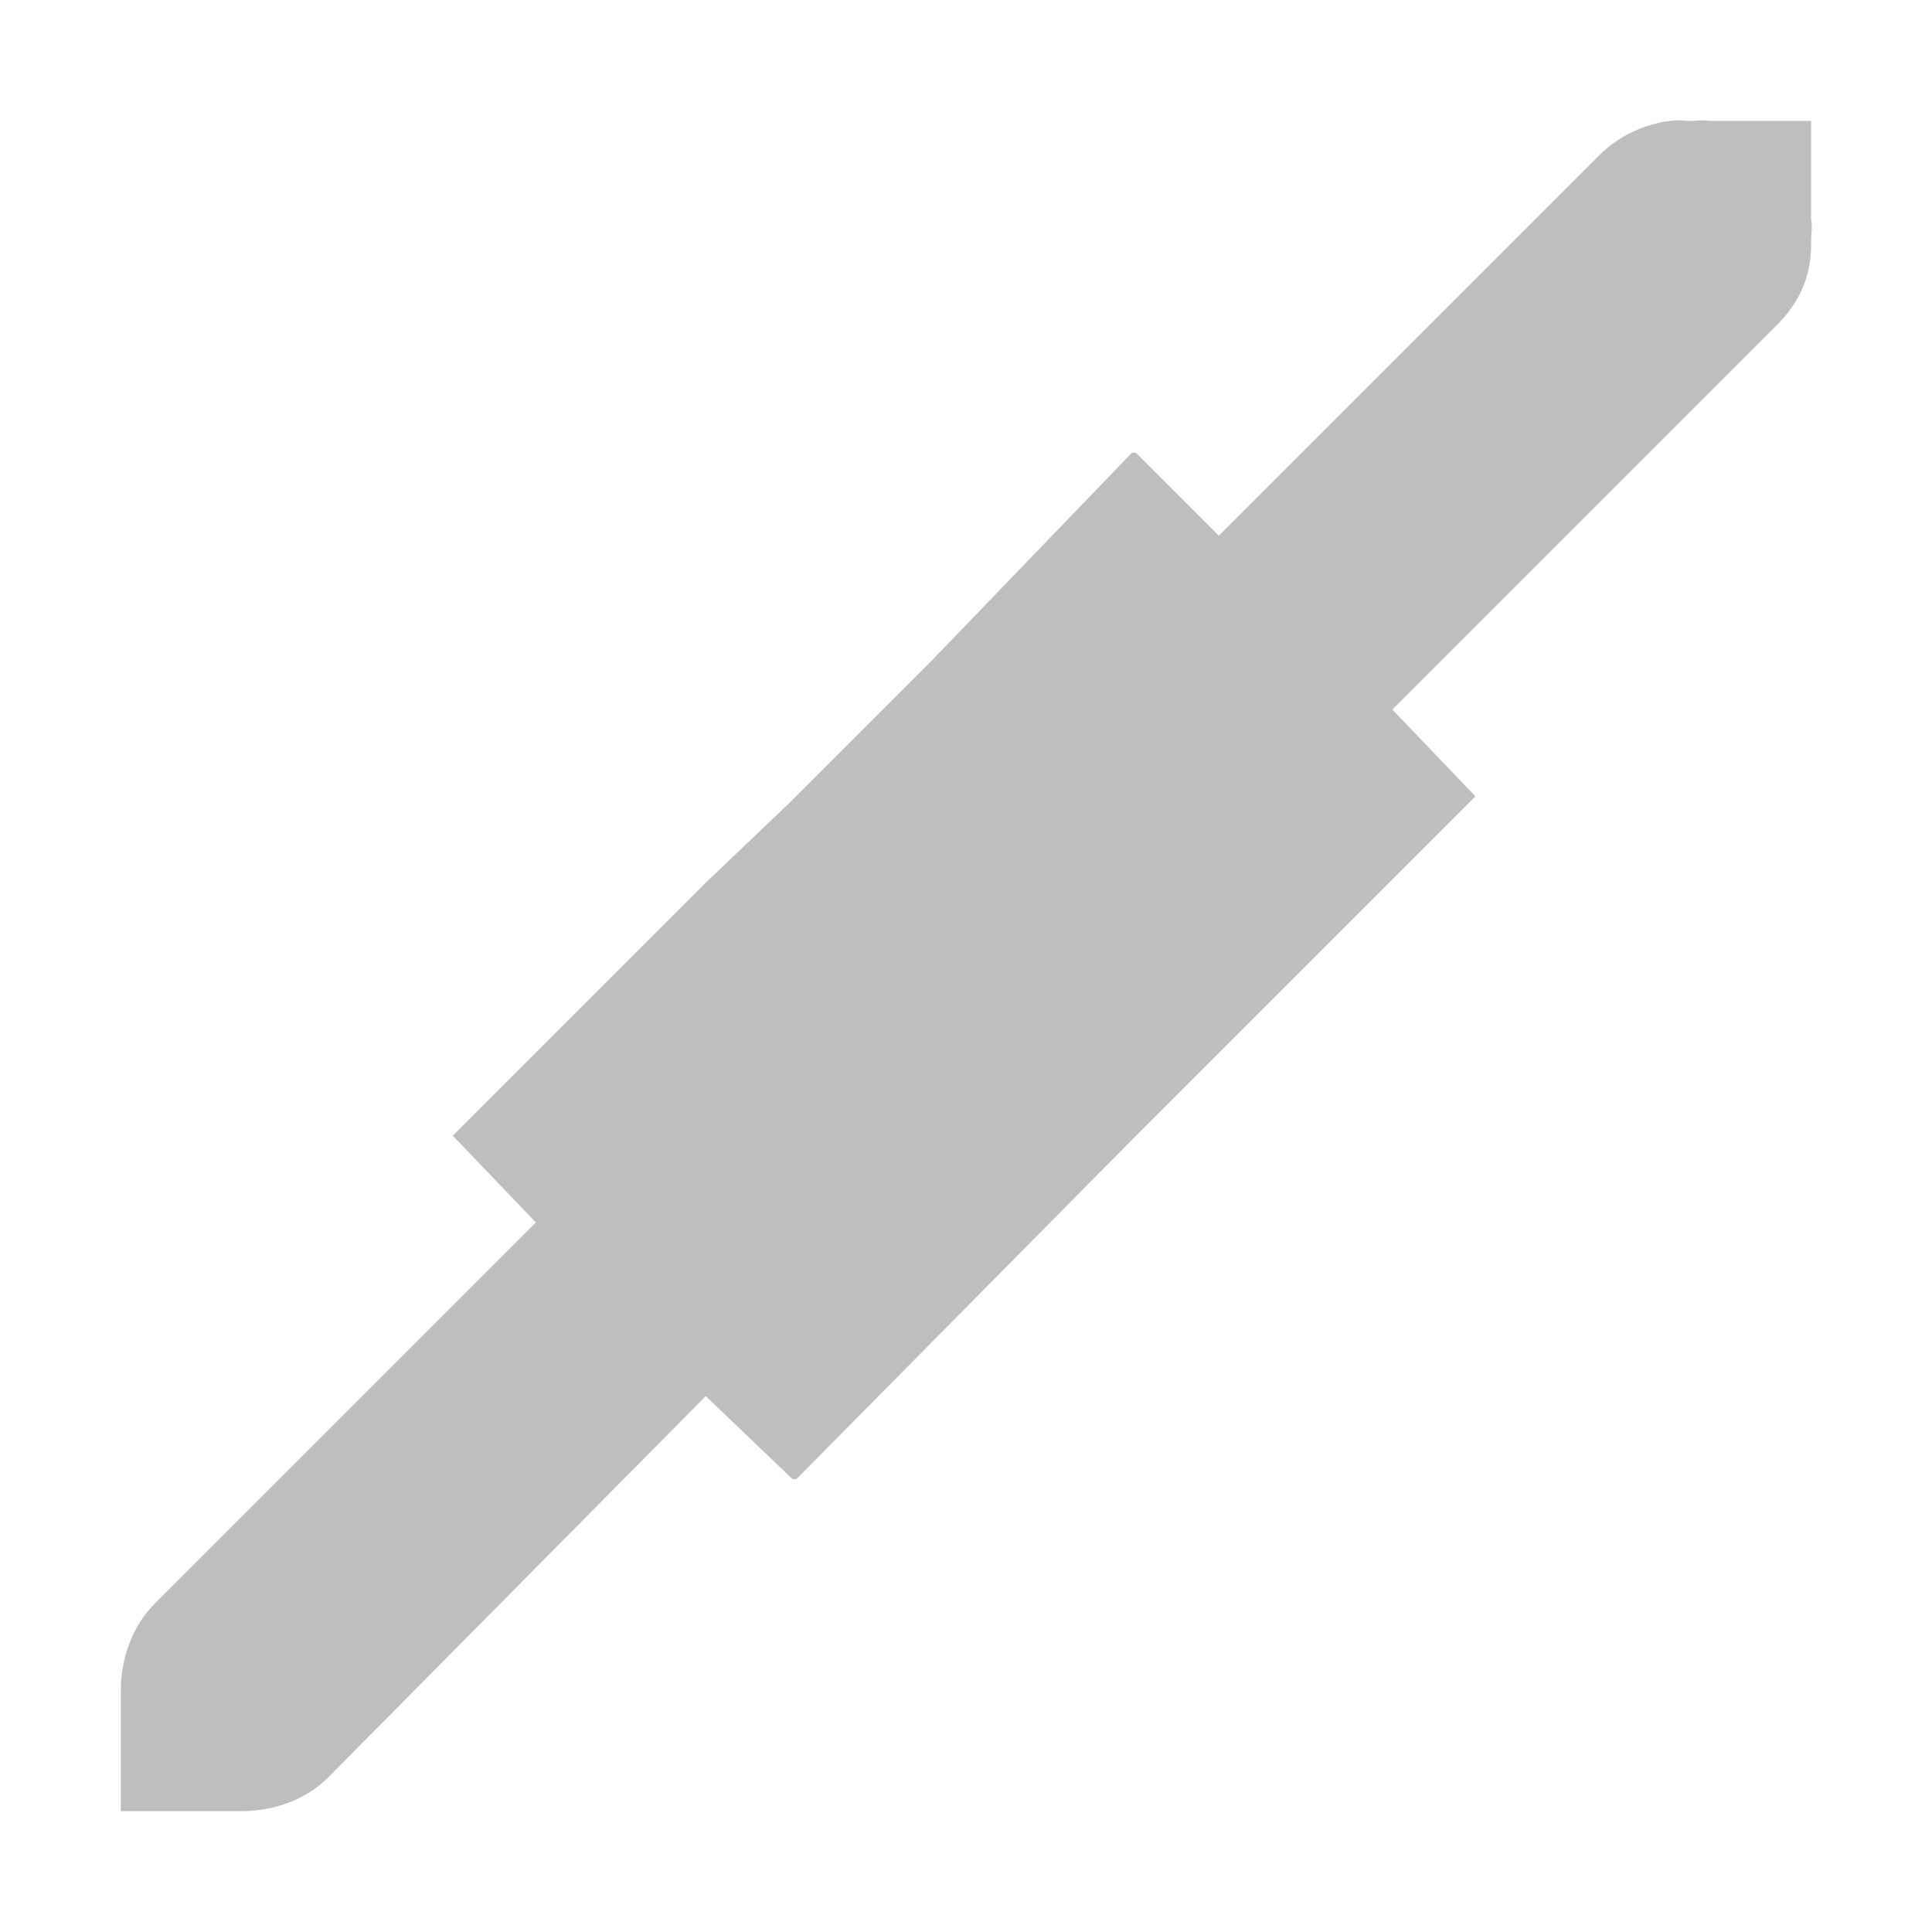
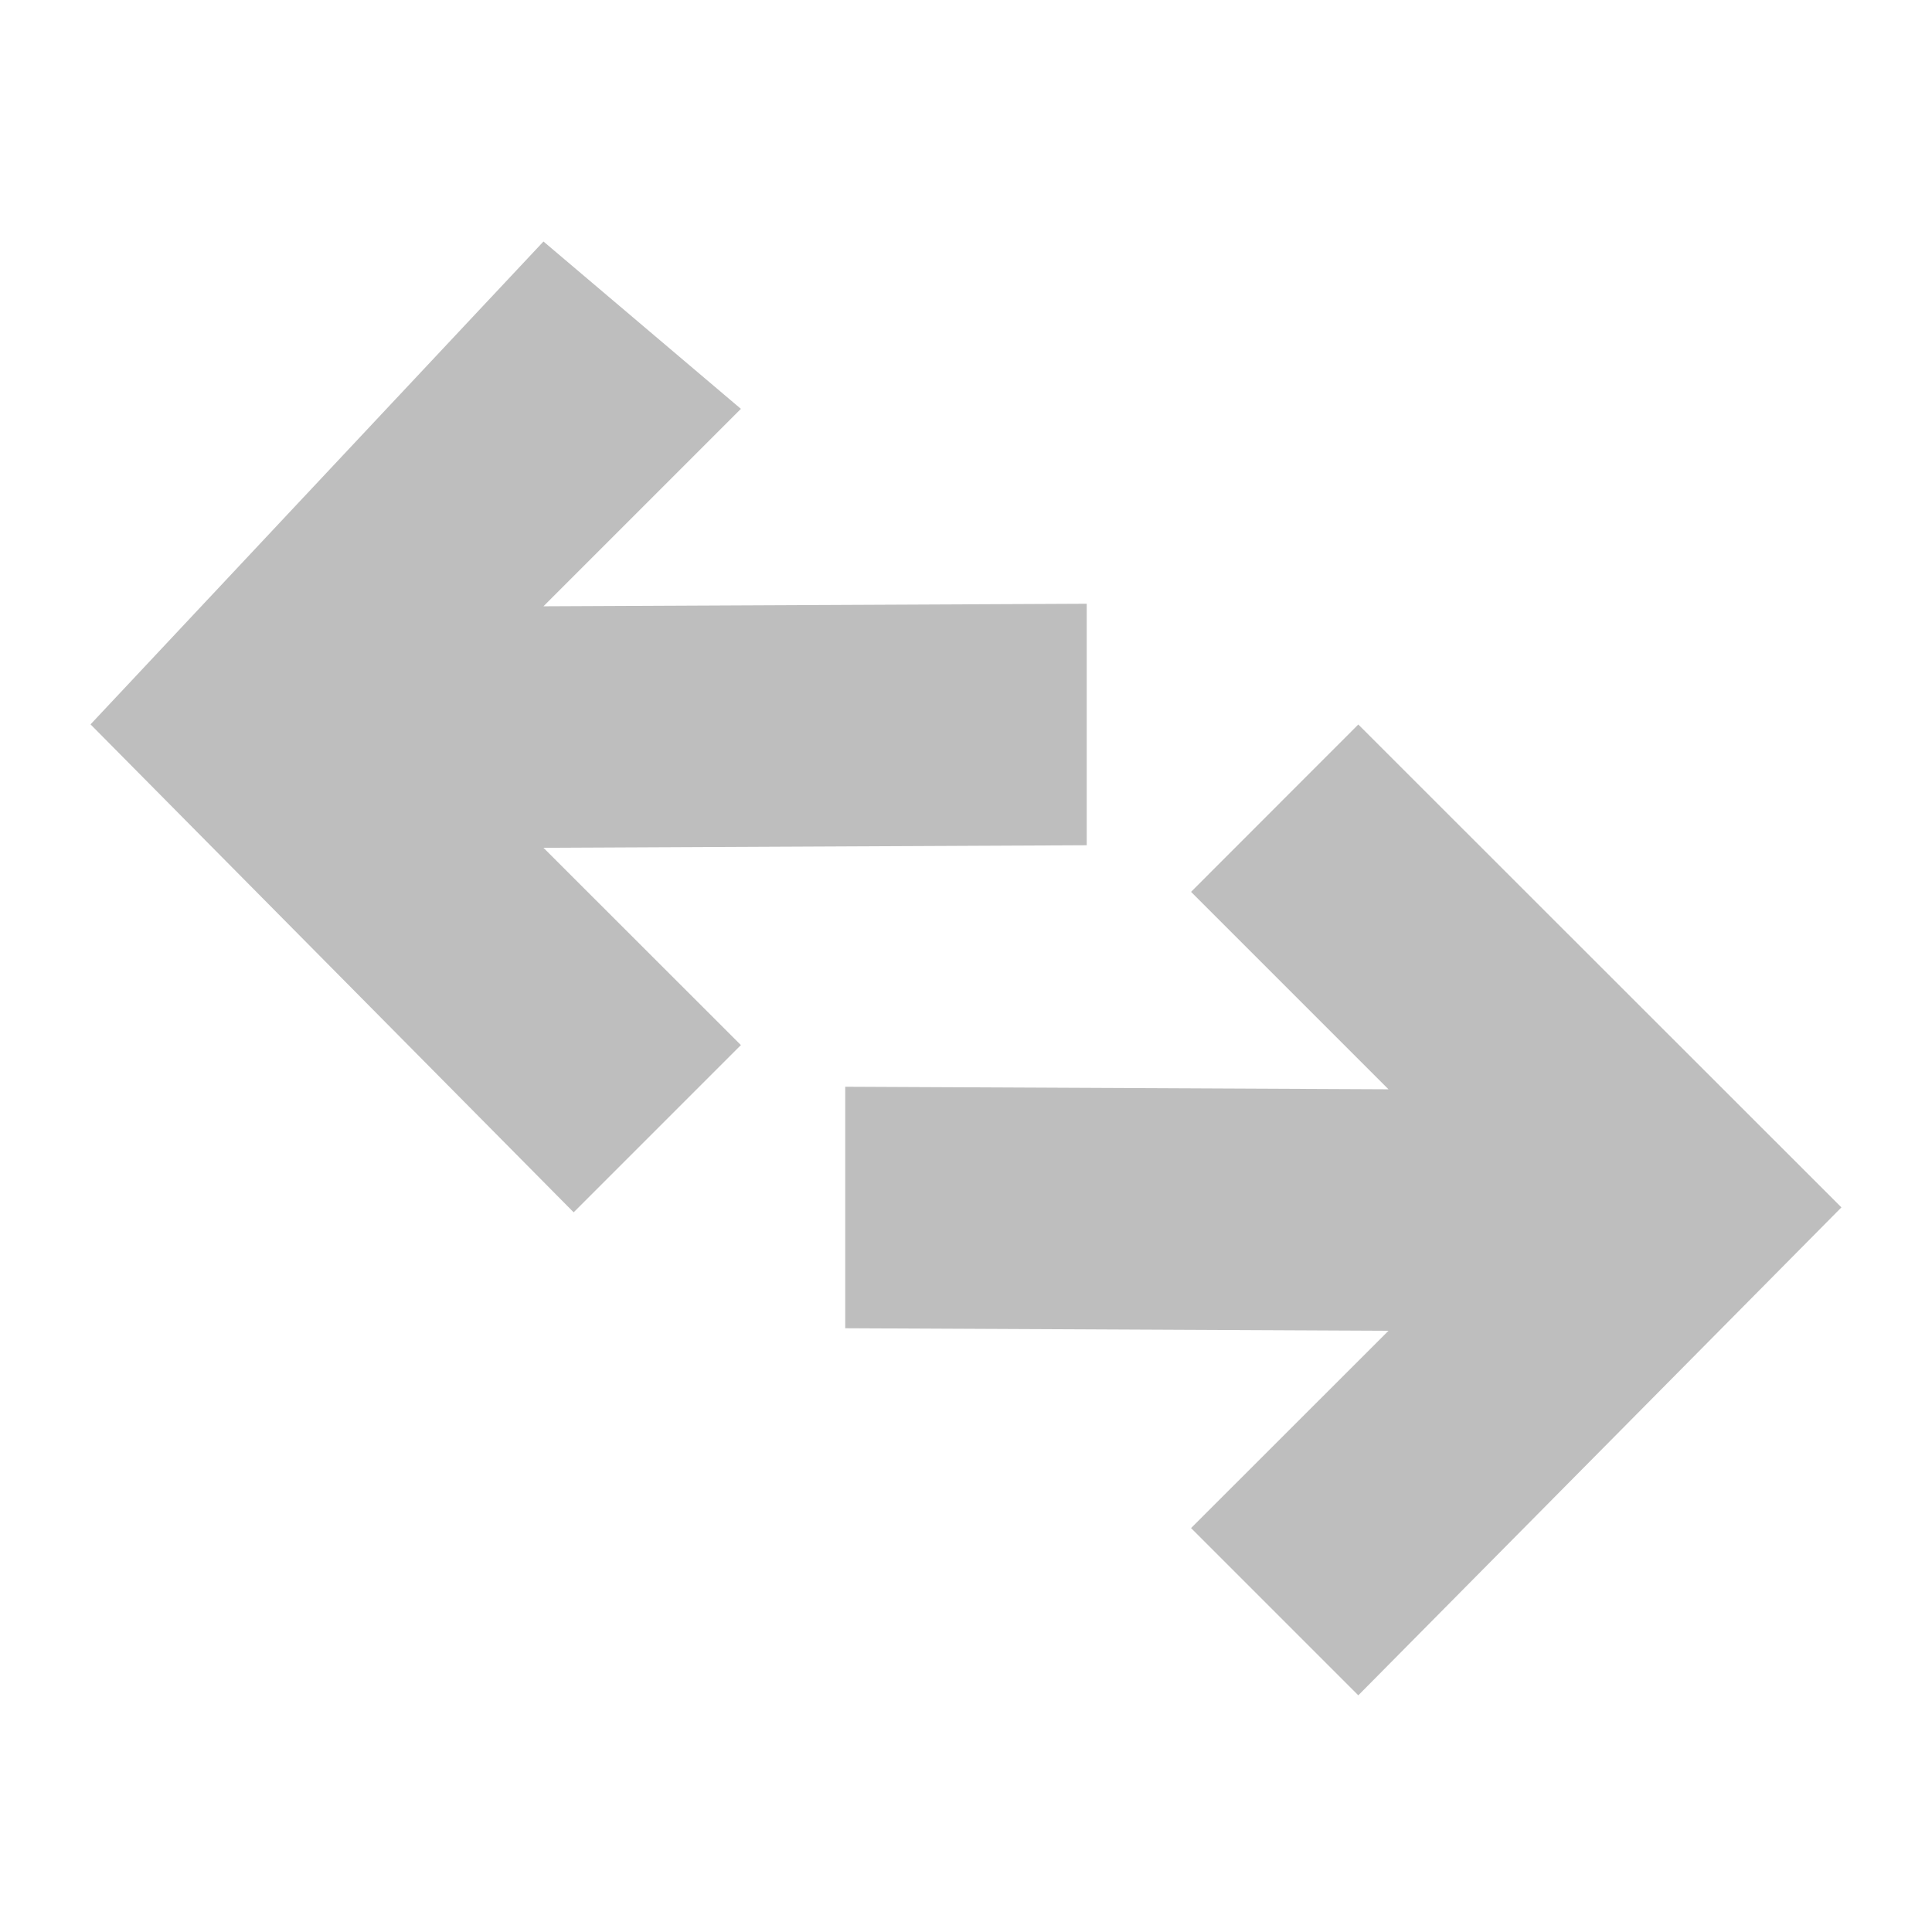
<svg xmlns="http://www.w3.org/2000/svg" xmlns:ns1="http://www.openswatchbook.org/uri/2009/osb" height="16" id="svg7384" style="enable-background:new" version="1.1" width="16">
  <defs id="defs7386">
    <linearGradient id="linearGradient5606" ns1:paint="solid">
      <stop id="stop5608" offset="0" style="stop-color:#000000;stop-opacity:1;" />
    </linearGradient>
    <filter color-interpolation-filters="sRGB" id="filter7554">
      <feBlend id="feBlend7556" in2="BackgroundImage" mode="darken" />
    </filter>
  </defs>
-   <g id="layer9" style="display:inline" transform="translate(-321.0002,383)">
-     <path d="m 334.844,-382 c -0.222,0.024 -0.435,0.124 -0.594,0.281 l -3.156,3.156 -0.688,-0.688 -0.031,0 -1.656,1.719 -0.406,0.406 -0.688,0.688 -0.062,0.062 -0.031,0.031 -0.688,0.656 -2.094,2.094 0.688,0.719 -3.156,3.156 c -0.187,0.188 -0.281,0.453 -0.281,0.719 l 0,1 1,0 c 0.266,0 0.531,-0.093 0.719,-0.281 l 3.125,-3.156 0.719,0.688 0.031,0 2.781,-2.812 0.062,-0.062 2.781,-2.781 -0.688,-0.719 3.156,-3.156 c 0.24,-0.225 0.317,-0.471 0.312,-0.719 -0.001,-0.062 0.013,-0.128 0,-0.188 l 0,-0.812 -0.844,0 c -0.051,-0.009 -0.104,-3.2e-4 -0.156,0 -0.053,3.2e-4 -0.103,-0.01 -0.156,0 z" id="path5816" style="font-style:normal;font-variant:normal;font-weight:normal;font-stretch:normal;text-indent:0;text-align:start;text-decoration:none;line-height:normal;letter-spacing:normal;word-spacing:normal;text-transform:none;direction:ltr;block-progression:tb;writing-mode:lr-tb;text-anchor:start;baseline-shift:baseline;color:#000000;fill:#bebebe;fill-opacity:1;stroke:none;stroke-width:2;marker:none;visibility:visible;display:inline;overflow:visible;enable-background:accumulate;font-family:Sans;-inkscape-font-specification:Sans" />
+   <g id="layer9" style="display:inline" transform="translate(-516.0002,384)">
+     <path d="m 520.501,-382 1.635,1.386 -1.635,1.635 4.499,-0.021 0,2 -4.499,0.021 1.635,1.634 -1.385,1.385 -4.001,-4.041 z" id="path5772" style="fill:#bebebe;fill-opacity:1;fill-rule:nonzero;stroke:none" />
+     <path d="m 527.249,-378 -1.385,1.386 1.635,1.635 -4.499,-0.021 0,2 4.499,0.021 -1.635,1.634 1.385,1.385 4.001,-4.041 z" id="path5774" style="fill:#bebebe;fill-opacity:1;fill-rule:nonzero;stroke:none" />
  </g>
-   <g id="layer10" style="display:inline;filter:url(#filter7554)" transform="translate(-321.0002,383)" />
-   <g id="layer1" style="display:inline" transform="translate(-80.00001,-234)" />
-   <g id="layer14" style="display:inline" transform="translate(-321.0002,383)" />
-   <g id="layer15" style="display:inline" transform="translate(-321.0002,383)" />
-   <g id="g71291" style="display:inline" transform="translate(-321.0002,383)" />
-   <g id="layer2" style="display:inline" transform="translate(-80.00001,-84)" />
-   <g id="g6058" style="display:inline" transform="translate(-80.00001,-84)" />
-   <g id="layer12" style="display:inline" transform="translate(-321.0002,383)" />
+   <g id="layer10" style="display:inline;filter:url(#filter7554)" transform="translate(-516.0002,384)" />
+   <g id="layer1" style="display:inline" transform="translate(-275,-233)" />
+   <g id="layer14" style="display:inline" transform="translate(-516.0002,384)" />
+   <g id="layer15" style="display:inline" transform="translate(-516.0002,384)" />
+   <g id="g71291" style="display:inline" transform="translate(-516.0002,384)" />
+   <g id="layer2" style="display:inline" transform="translate(-275,-83)" />
+   <g id="g6058" style="display:inline" transform="translate(-275,-83)" />
+   <g id="layer12" style="display:inline" transform="translate(-516.0002,384)" />
</svg>
